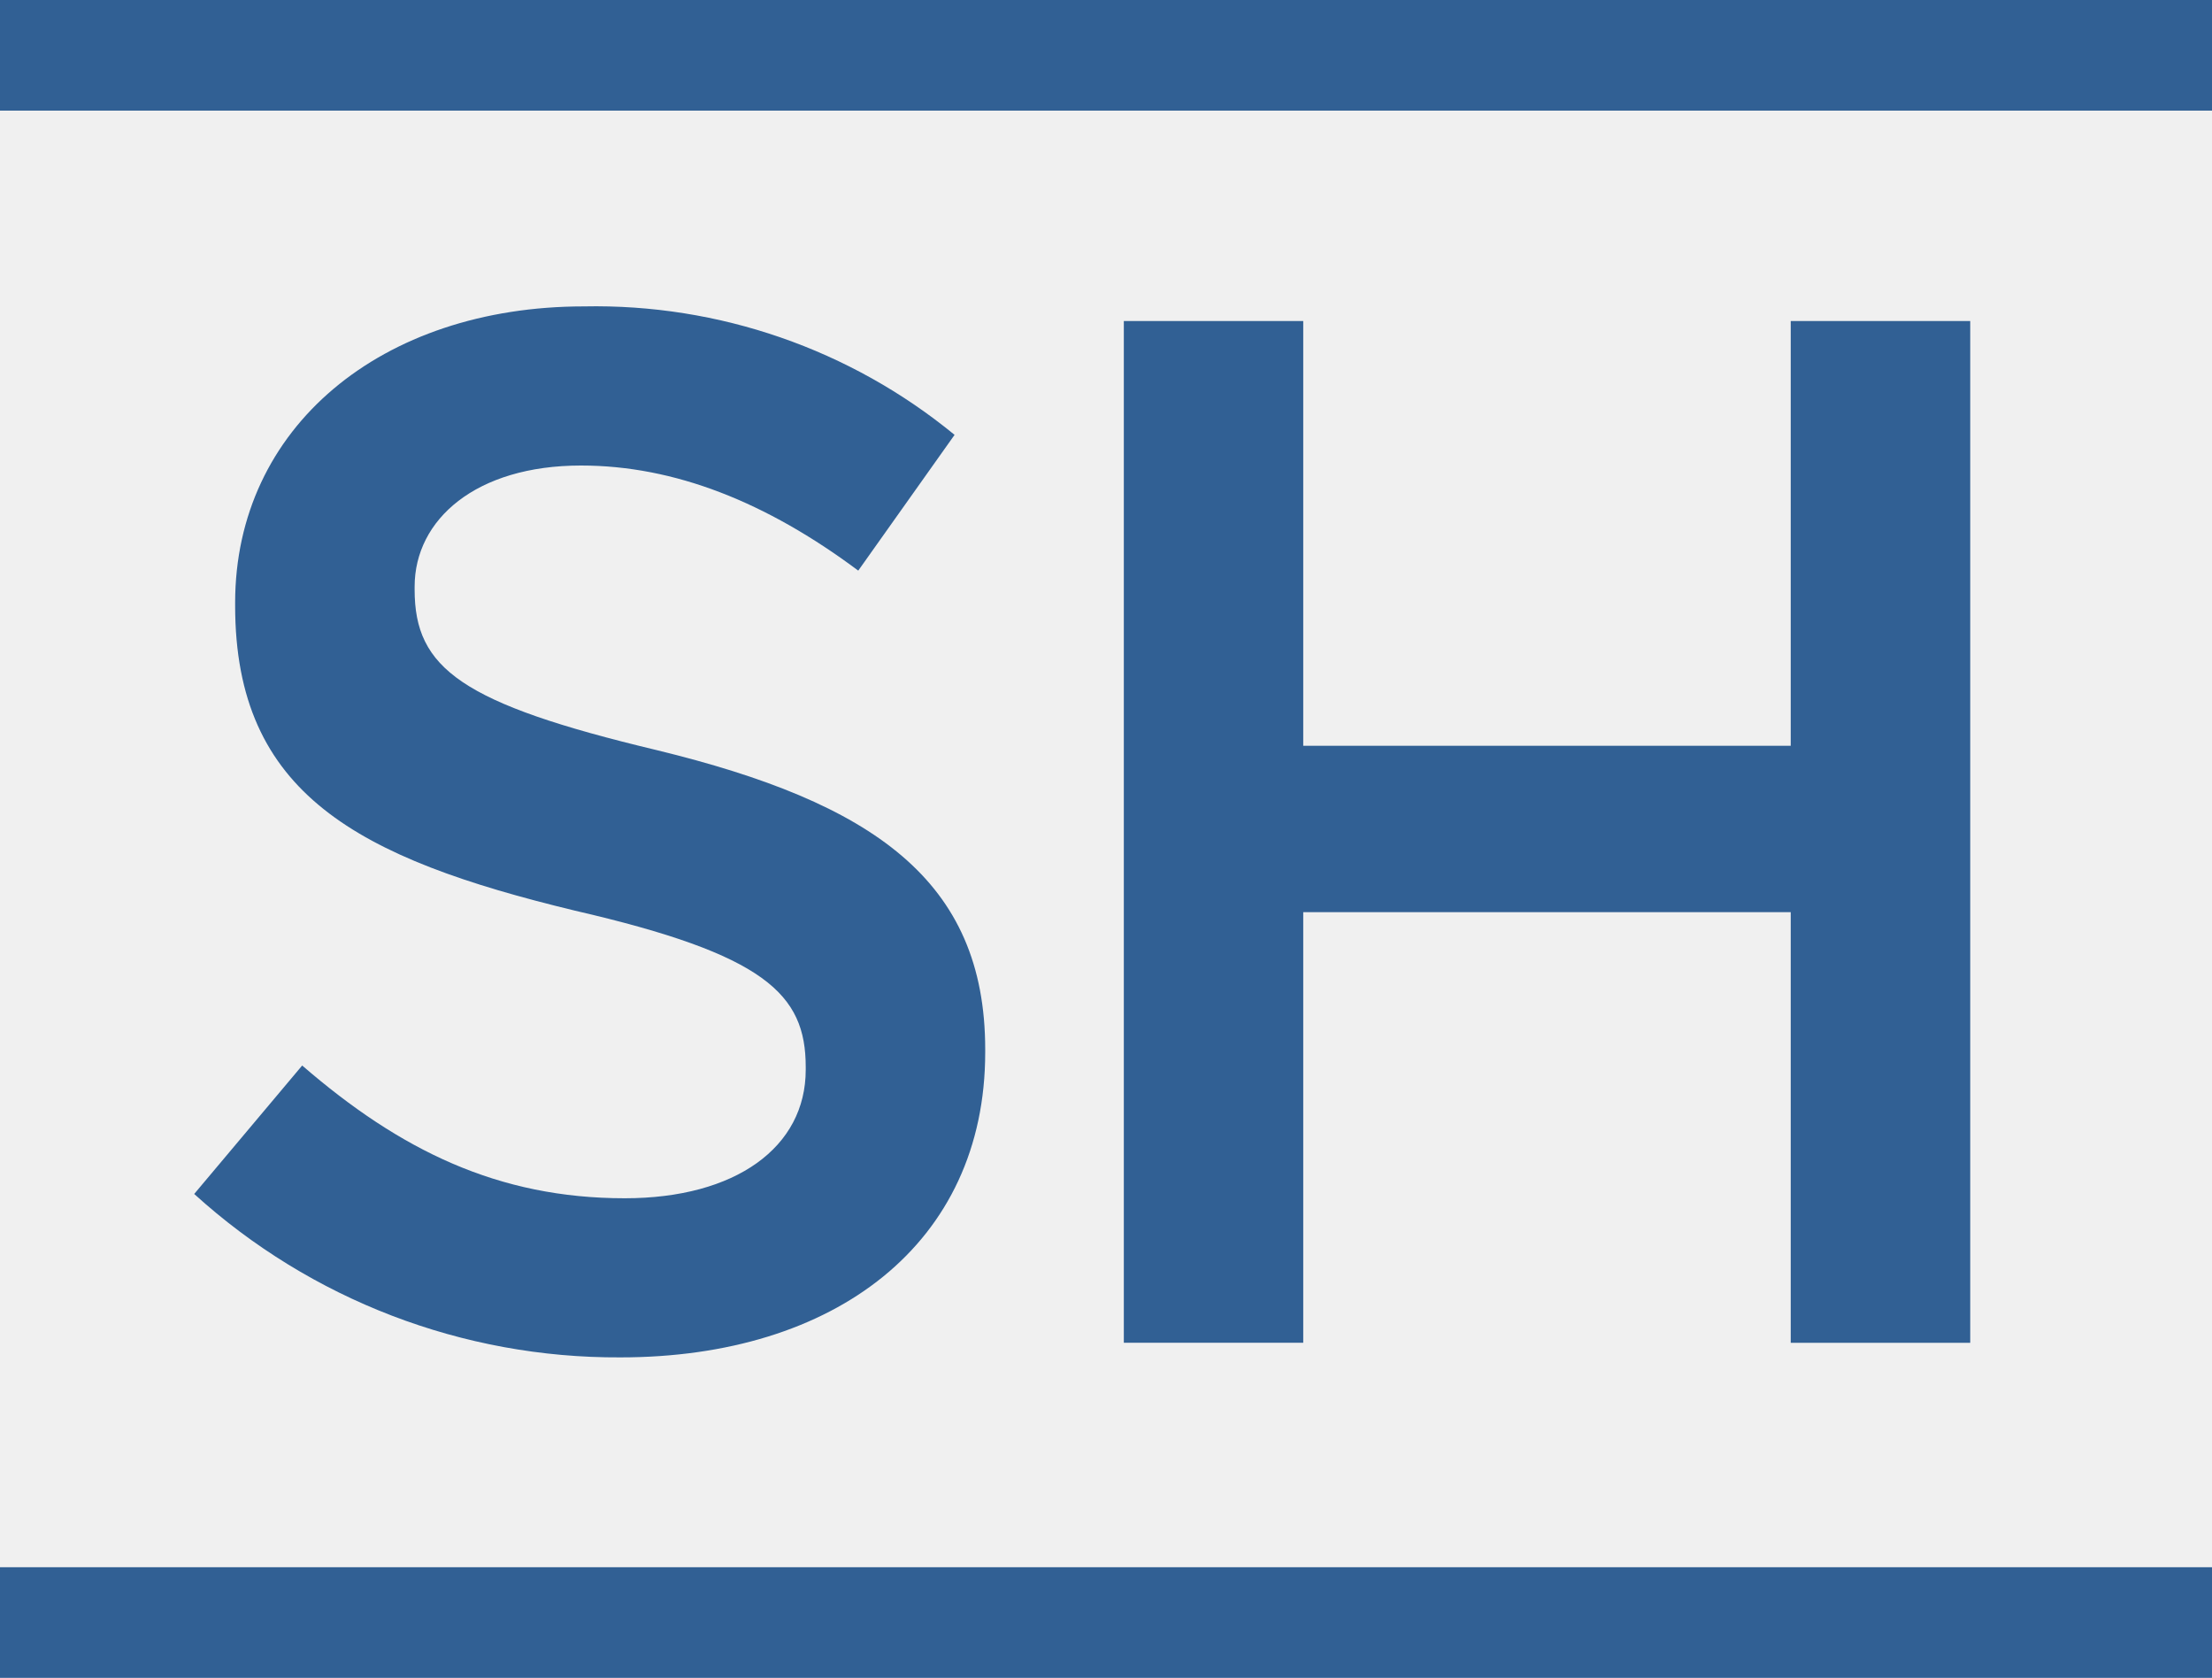
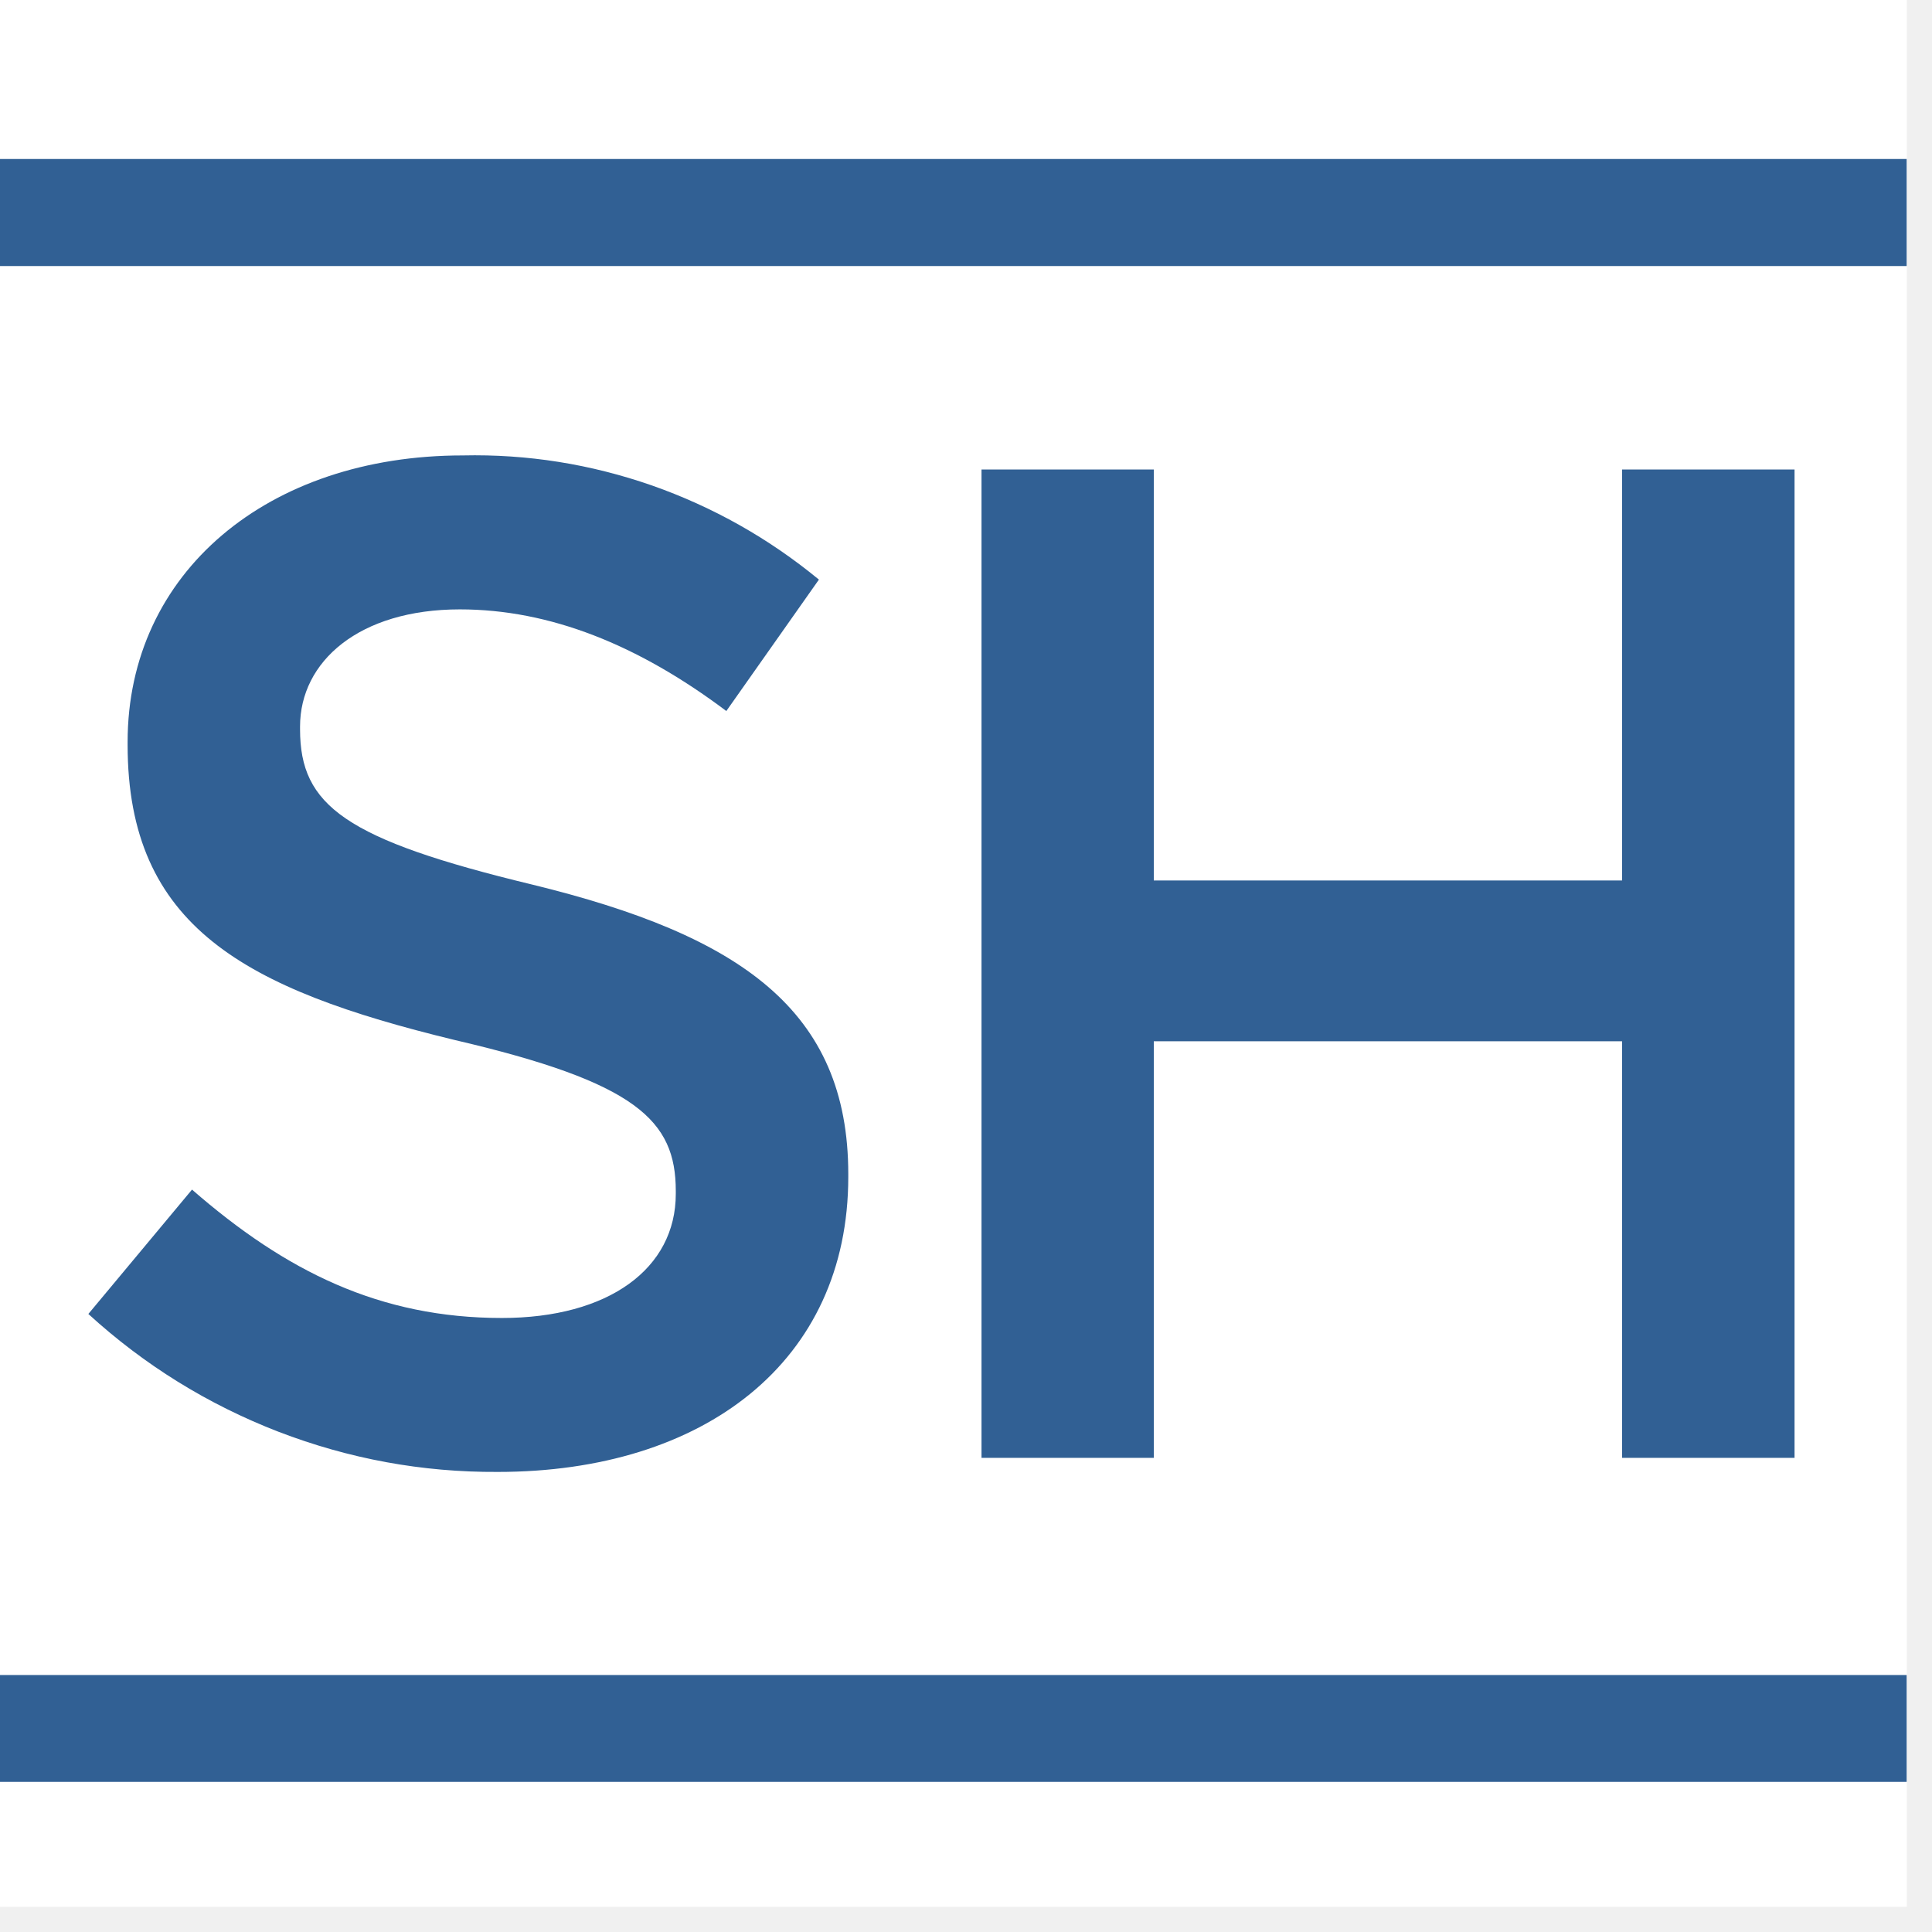
- <svg xmlns="http://www.w3.org/2000/svg" width="120" height="91">
-   <path fill-rule="evenodd" fill="#316094" d="M33.655 73.619c11.637 0 19.792-6.175 19.792-16.546v-.158c0-9.183-6.1-13.379-17.812-16.229-10.608-2.533-13.142-4.433-13.142-8.708v-.159c0-3.642 3.325-6.571 9.025-6.571 5.067 0 10.054 1.979 15.042 5.7l5.225-7.363a30.717 30.717 0 0 0-20.108-6.967c-11 0-18.921 6.571-18.921 16.071v.158c0 10.212 6.65 13.7 18.446 16.546 10.292 2.375 12.508 4.512 12.508 8.471v.158c0 4.2-3.8 6.967-9.817 6.967-6.887 0-12.192-2.612-17.5-7.2l-5.858 6.967a34.136 34.136 0 0 0 23.12 8.863Zm27.313-.792H70.7V49.473h26.446v23.355h9.738V17.411h-9.738v23.037H70.7V17.411h-9.733v55.417Z" />
-   <path fill="#316094" d="M0 85h120v6H0z" />
-   <path data-name="Rectangle 4 copy" fill="#316094" d="M0 0h120v6H0z" />
+ <svg xmlns="http://www.w3.org/2000/svg" width="50" zoomAndPan="magnify" viewBox="0 0 37.5 37.5" height="50" preserveAspectRatio="xMidYMid meet" version="1.0">
+   <defs>
+     <clipPath id="62e538e1ee">
+       <path d="M 0 0 L 37.008 0 L 37.008 37.008 L 0 37.008 Z M 0 0 " clip-rule="nonzero" />
+     </clipPath>
+     <clipPath id="811290b8ec">
+       <path d="M 0 32 L 37.008 32 L 37.008 34.586 L 0 34.586 Z M 0 32 " clip-rule="nonzero" />
+     </clipPath>
+     <clipPath id="2ede63ffcf">
+       <path d="M 0 3.086 L 37.008 3.086 L 37.008 6 L 0 6 Z M 0 3.086 " clip-rule="nonzero" />
+     </clipPath>
+   </defs>
+   <g clip-path="url(#62e538e1ee)">
+     <path fill="#ffffff" d="M 0 0 L 37.5 0 L 37.5 45 L 0 45 Z M 0 0 " fill-opacity="1" fill-rule="nonzero" />
+     <path fill="#ffffff" d="M 0 0 L 37.5 0 L 37.5 37.5 L 0 37.5 Z M 0 0 " fill-opacity="1" fill-rule="nonzero" />
+     <path fill="#ffffff" d="M 0 0 L 37.5 0 L 37.5 37.5 L 0 37.5 Z M 0 0 " fill-opacity="1" fill-rule="nonzero" />
+   </g>
+   <path fill="#316094" d="M 9.66 28.57 C 13.66 28.57 16.465 26.434 16.465 22.844 L 16.465 22.789 C 16.465 19.609 14.367 18.156 10.34 17.172 C 6.695 16.293 5.824 15.637 5.824 14.156 L 5.824 14.102 C 5.824 12.84 6.969 11.828 8.926 11.828 C 10.668 11.828 12.383 12.512 14.098 13.801 L 15.895 11.25 C 14.922 10.449 13.84 9.84 12.652 9.422 C 11.461 9.008 10.238 8.812 8.98 8.84 C 5.199 8.84 2.477 11.113 2.477 14.402 L 2.477 14.457 C 2.477 17.992 4.762 19.199 8.816 20.184 C 12.355 21.008 13.117 21.746 13.117 23.117 L 13.117 23.172 C 13.117 24.625 11.812 25.582 9.742 25.582 C 7.375 25.582 5.551 24.68 3.727 23.09 L 1.715 25.504 C 2.801 26.496 4.031 27.258 5.402 27.789 C 6.773 28.316 8.191 28.578 9.66 28.57 Z M 19.051 28.297 L 22.395 28.297 L 22.395 20.211 L 31.484 20.211 L 31.484 28.297 L 34.832 28.297 L 34.832 9.113 L 31.484 9.113 L 31.484 17.09 L 22.395 17.09 L 22.395 9.113 L 19.051 9.113 Z M 19.051 28.297 " fill-opacity="1" fill-rule="evenodd" />
+   <g clip-path="url(#811290b8ec)">
+     <path fill="#316094" d="M -1.906 32.512 L 39.34 32.512 L 39.34 34.586 L -1.906 34.586 Z M -1.906 32.512 " fill-opacity="1" fill-rule="nonzero" />
+   </g>
+   <g clip-path="url(#2ede63ffcf)">
+     <path fill="#316094" d="M -1.906 3.086 L 39.34 3.086 L 39.34 5.164 L -1.906 5.164 Z M -1.906 3.086 " fill-opacity="1" fill-rule="nonzero" />
+   </g>
</svg>
